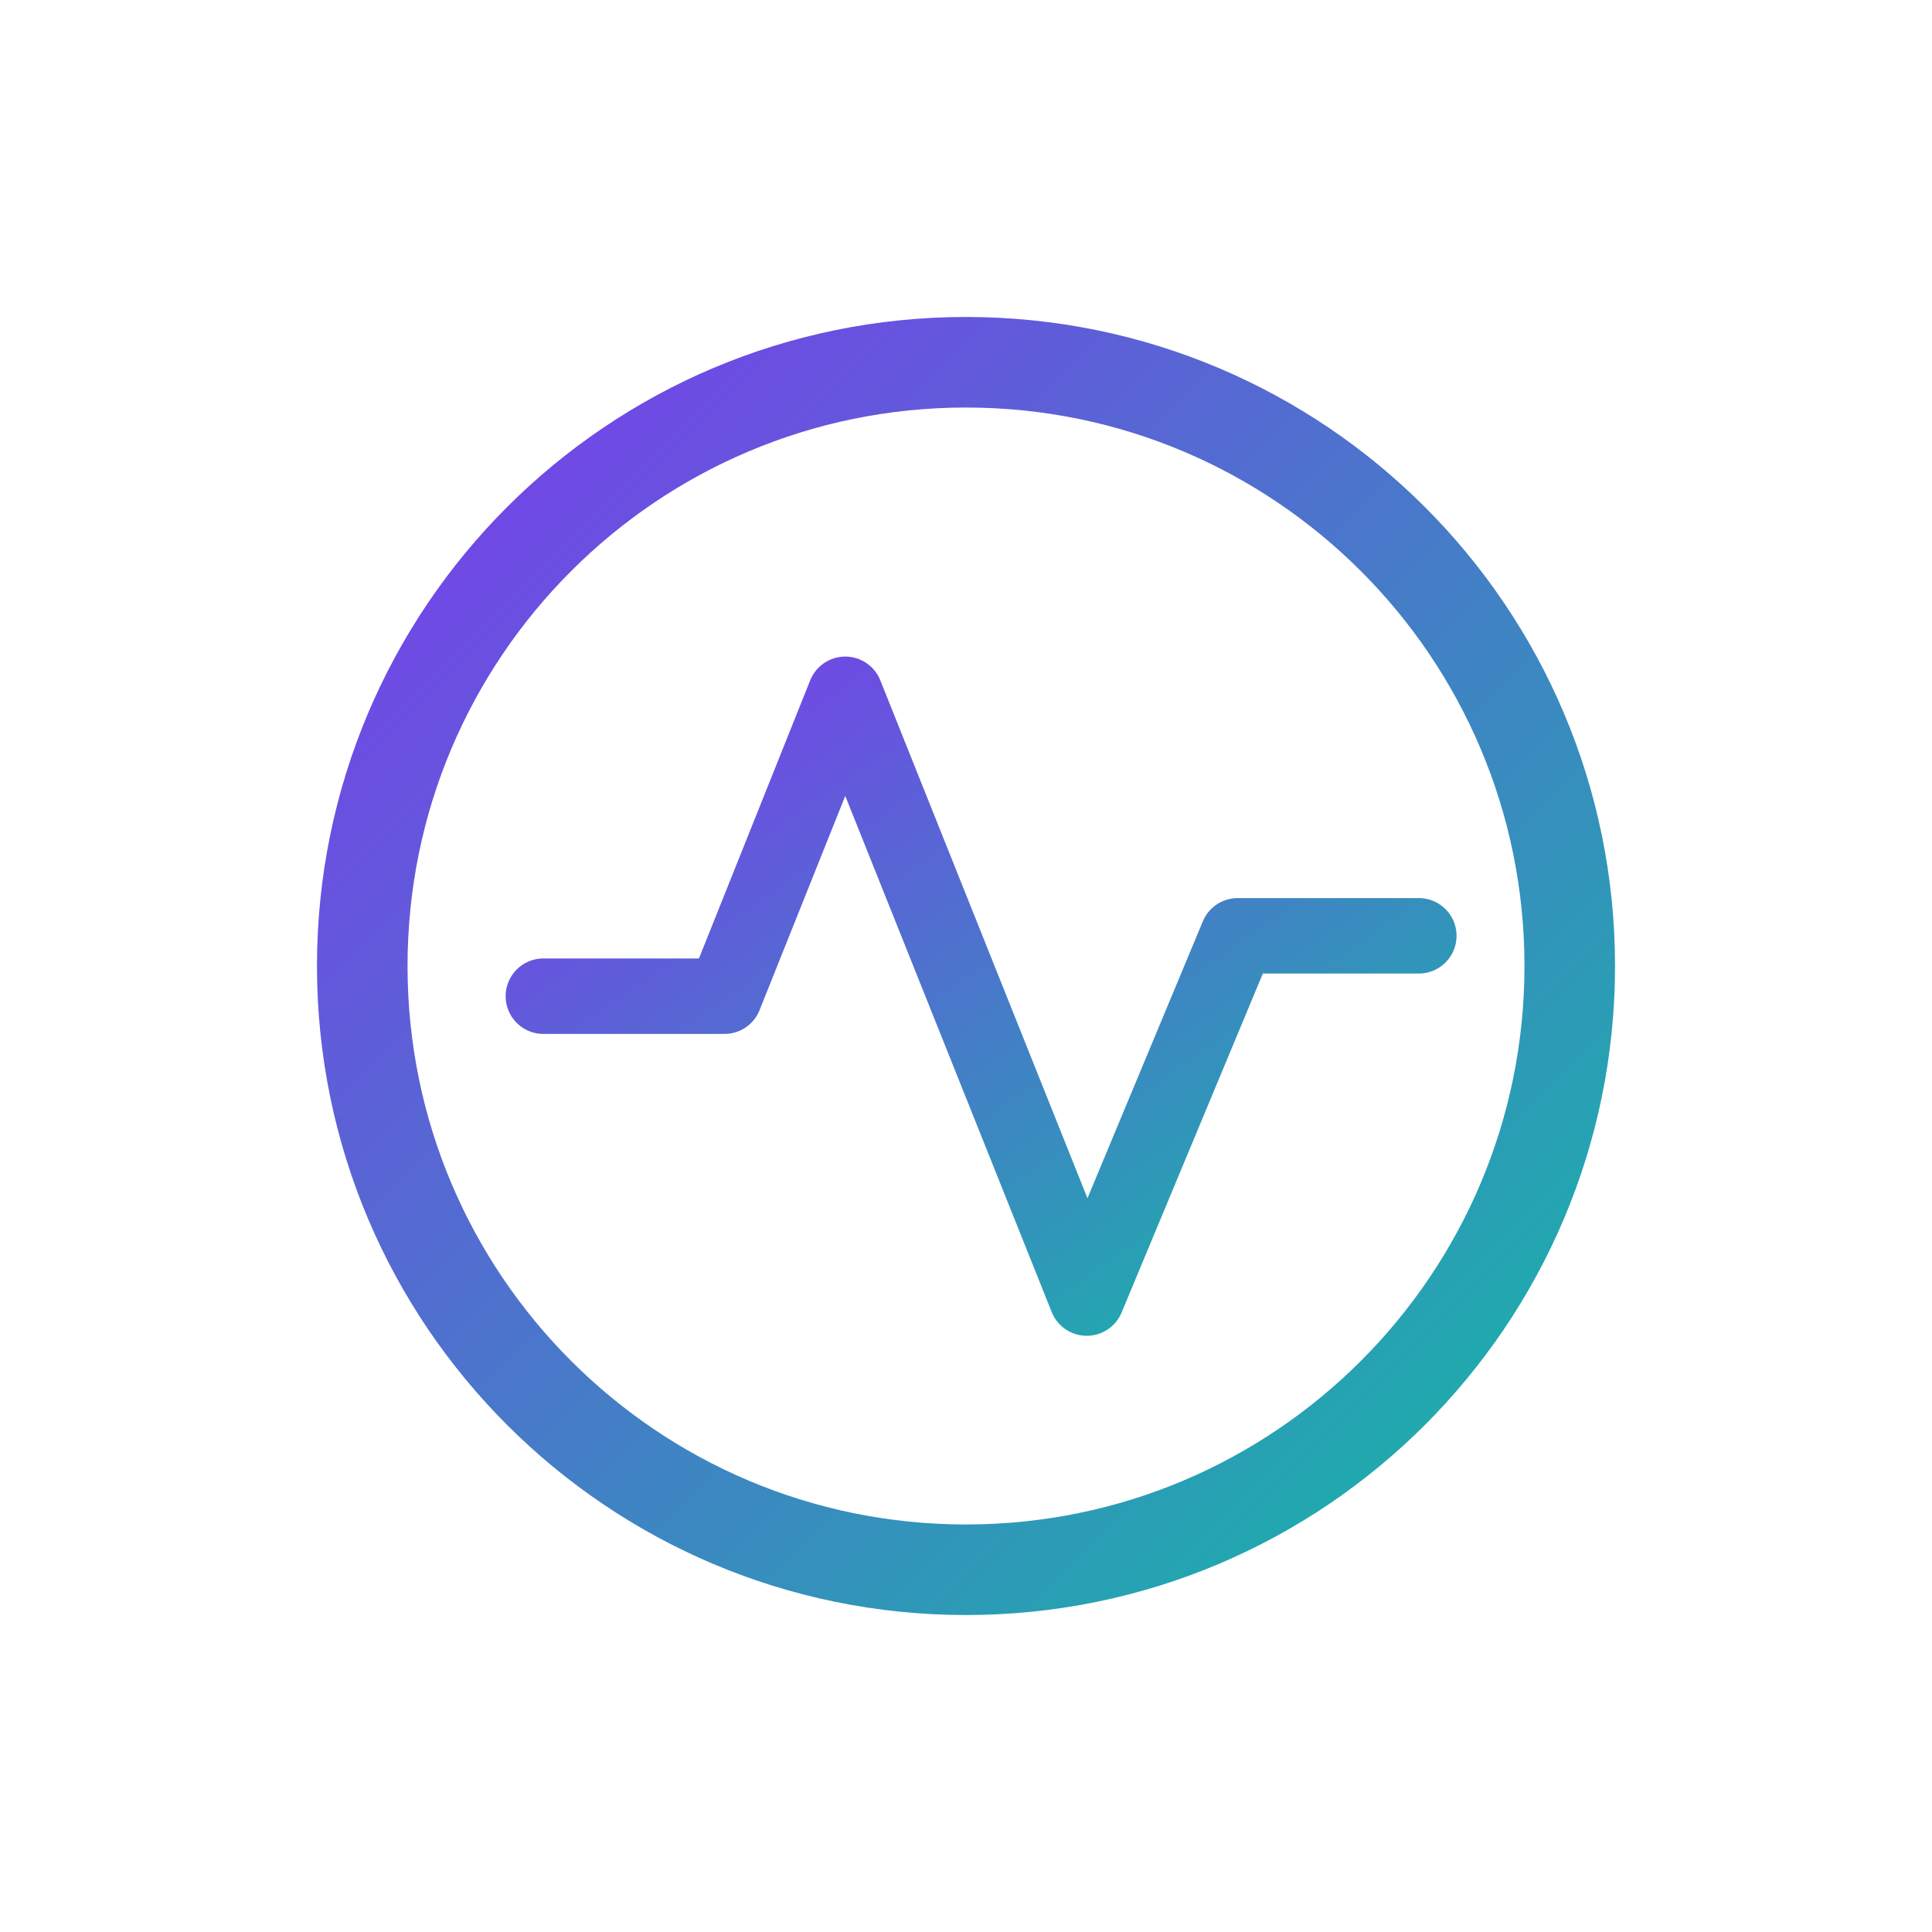
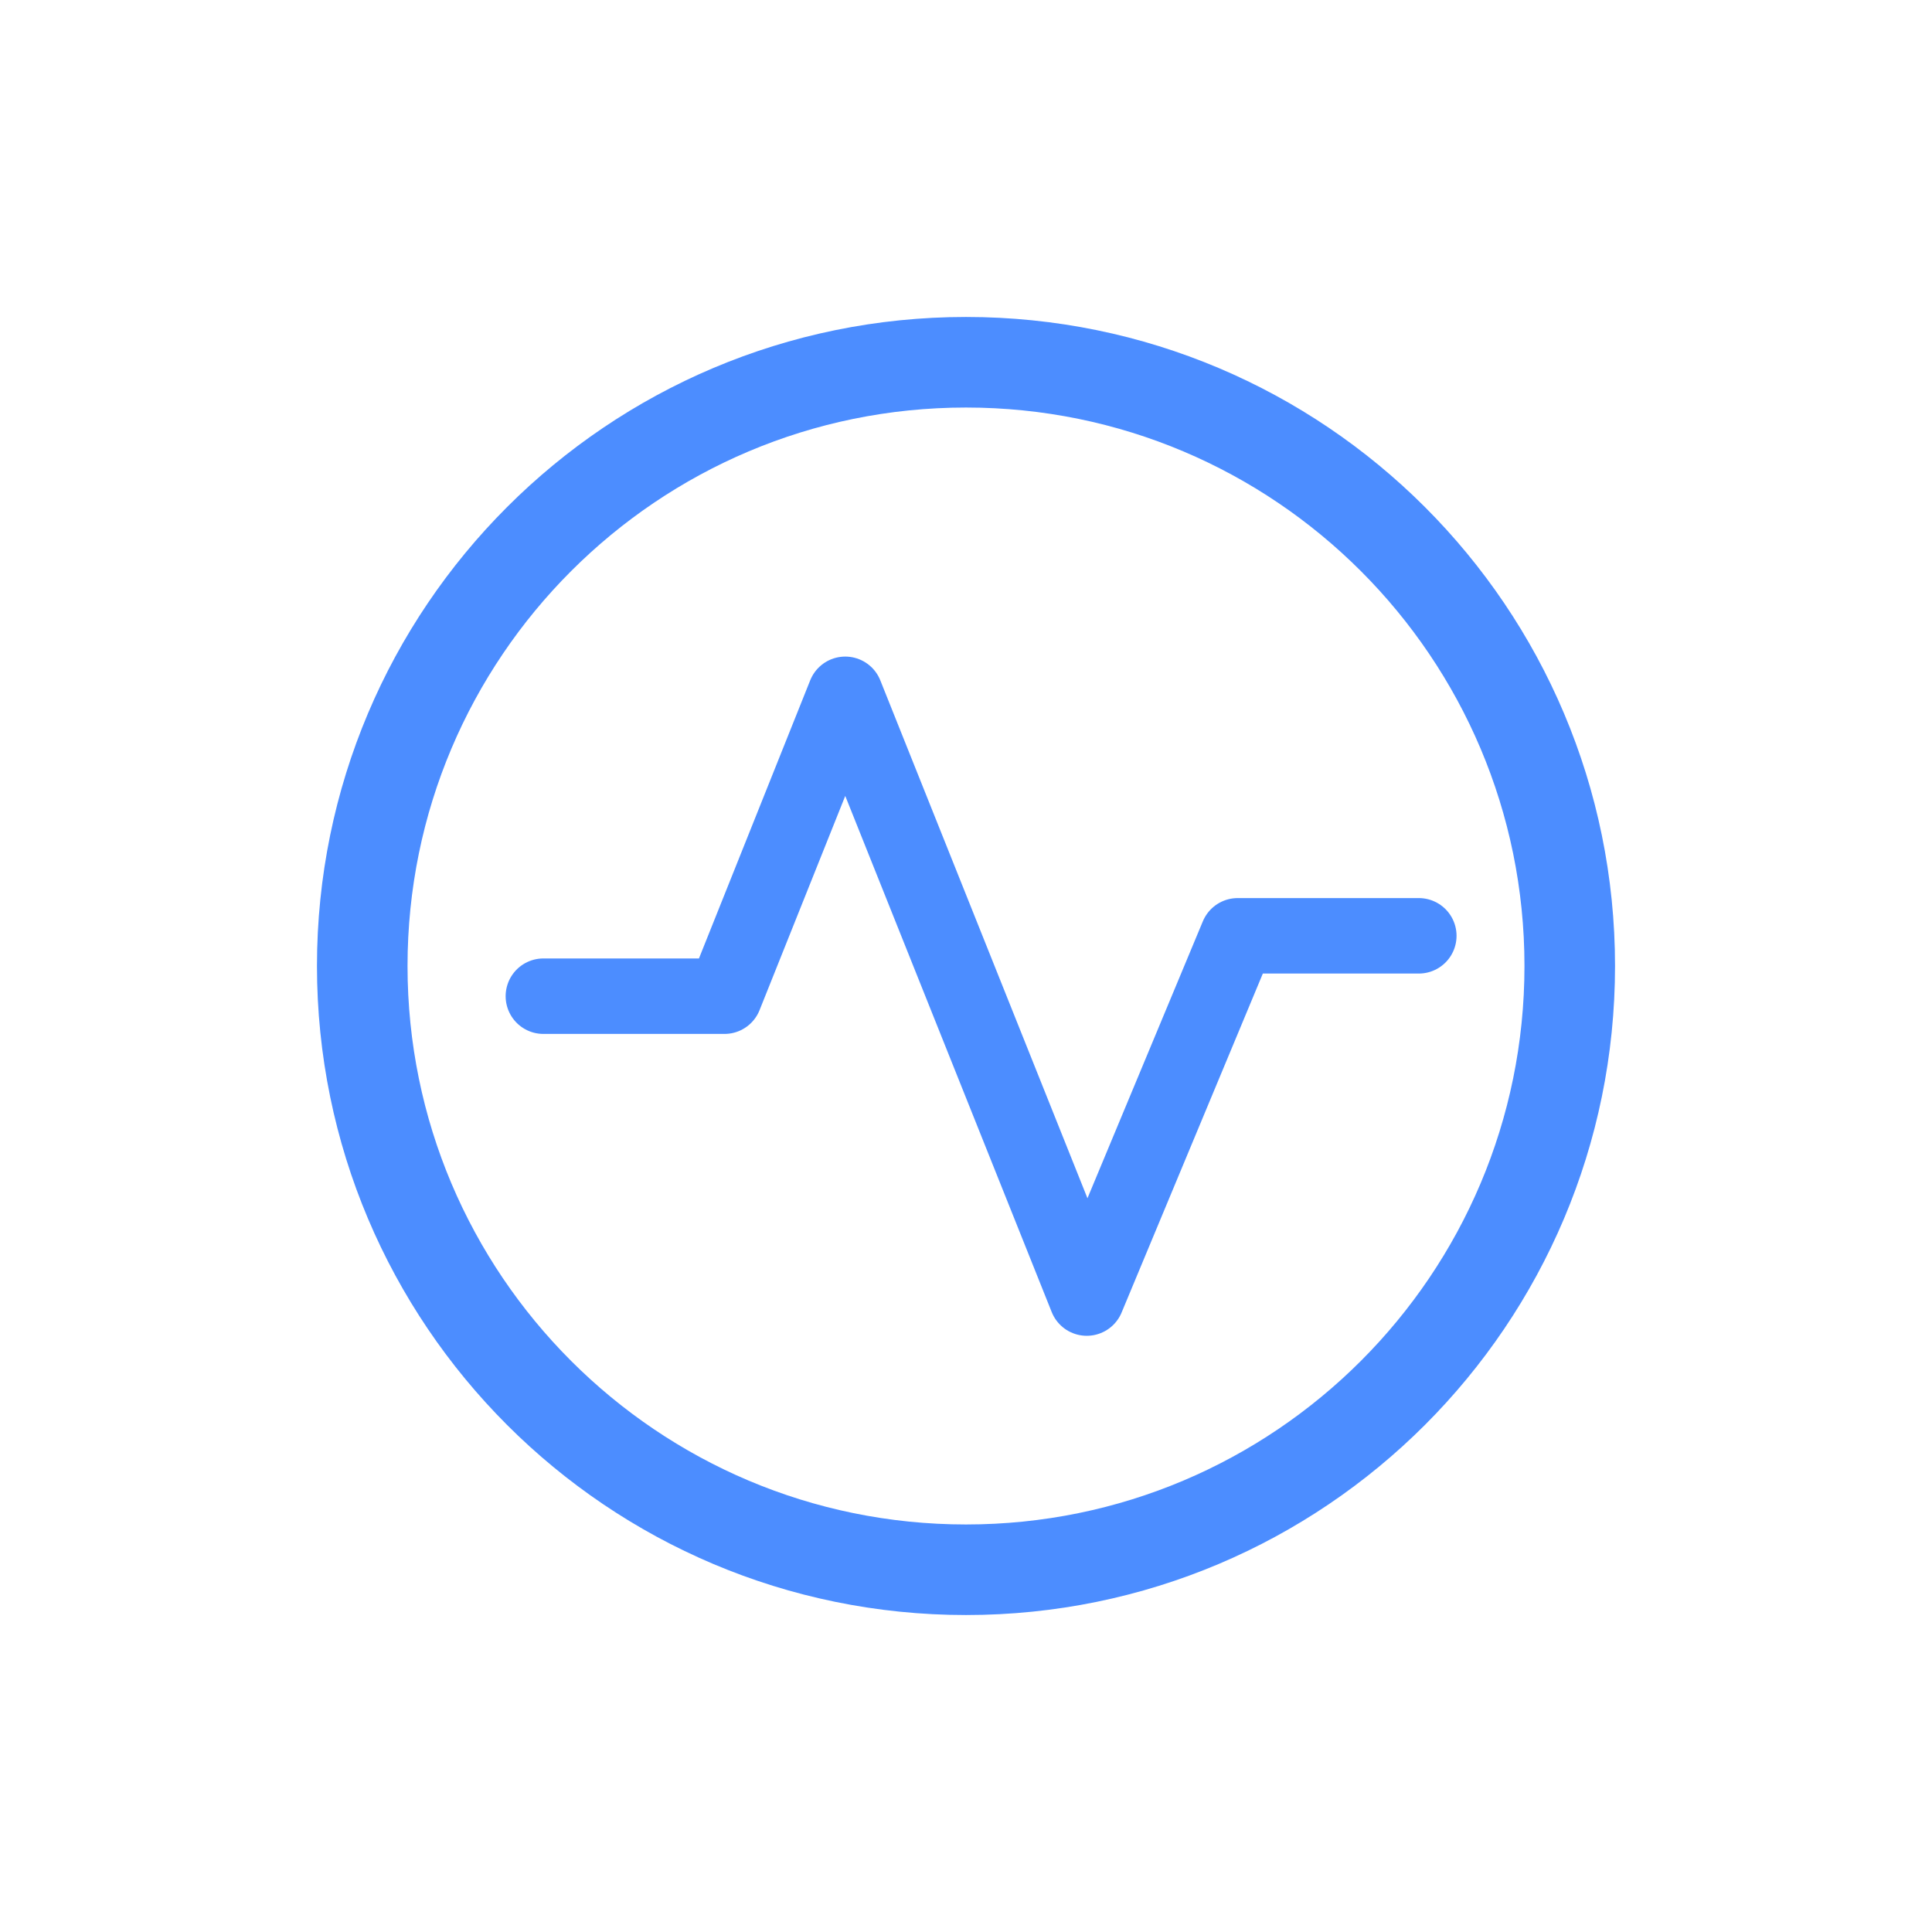
<svg xmlns="http://www.w3.org/2000/svg" width="128" height="128" viewBox="0 0 128 128">
-   <defs>
-     <linearGradient id="oflGradientIcon" x1="0%" y1="0%" x2="100%" y2="100%">
-       <stop offset="0%" stop-color="#7c3aed" />
-       <stop offset="100%" stop-color="#14b8a6" />
-     </linearGradient>
-   </defs>
-   <circle cx="64" cy="64" r="40" stroke="url(#oflGradientIcon)" stroke-width="6" fill="none" />
-   <polyline points="36,66 48,66 56,46 72,86 82,62 94,62" stroke="url(#oflGradientIcon)" stroke-width="5" fill="none" stroke-linecap="round" stroke-linejoin="round" />
+   <circle cx="64" cy="64" r="40" stroke="#4c8dff" stroke-width="6" fill="none" />
+   <polyline points="36,66 48,66 56,46 72,86 82,62 94,62" stroke="#4c8dff" stroke-width="5" fill="none" stroke-linecap="round" stroke-linejoin="round" />
</svg>
